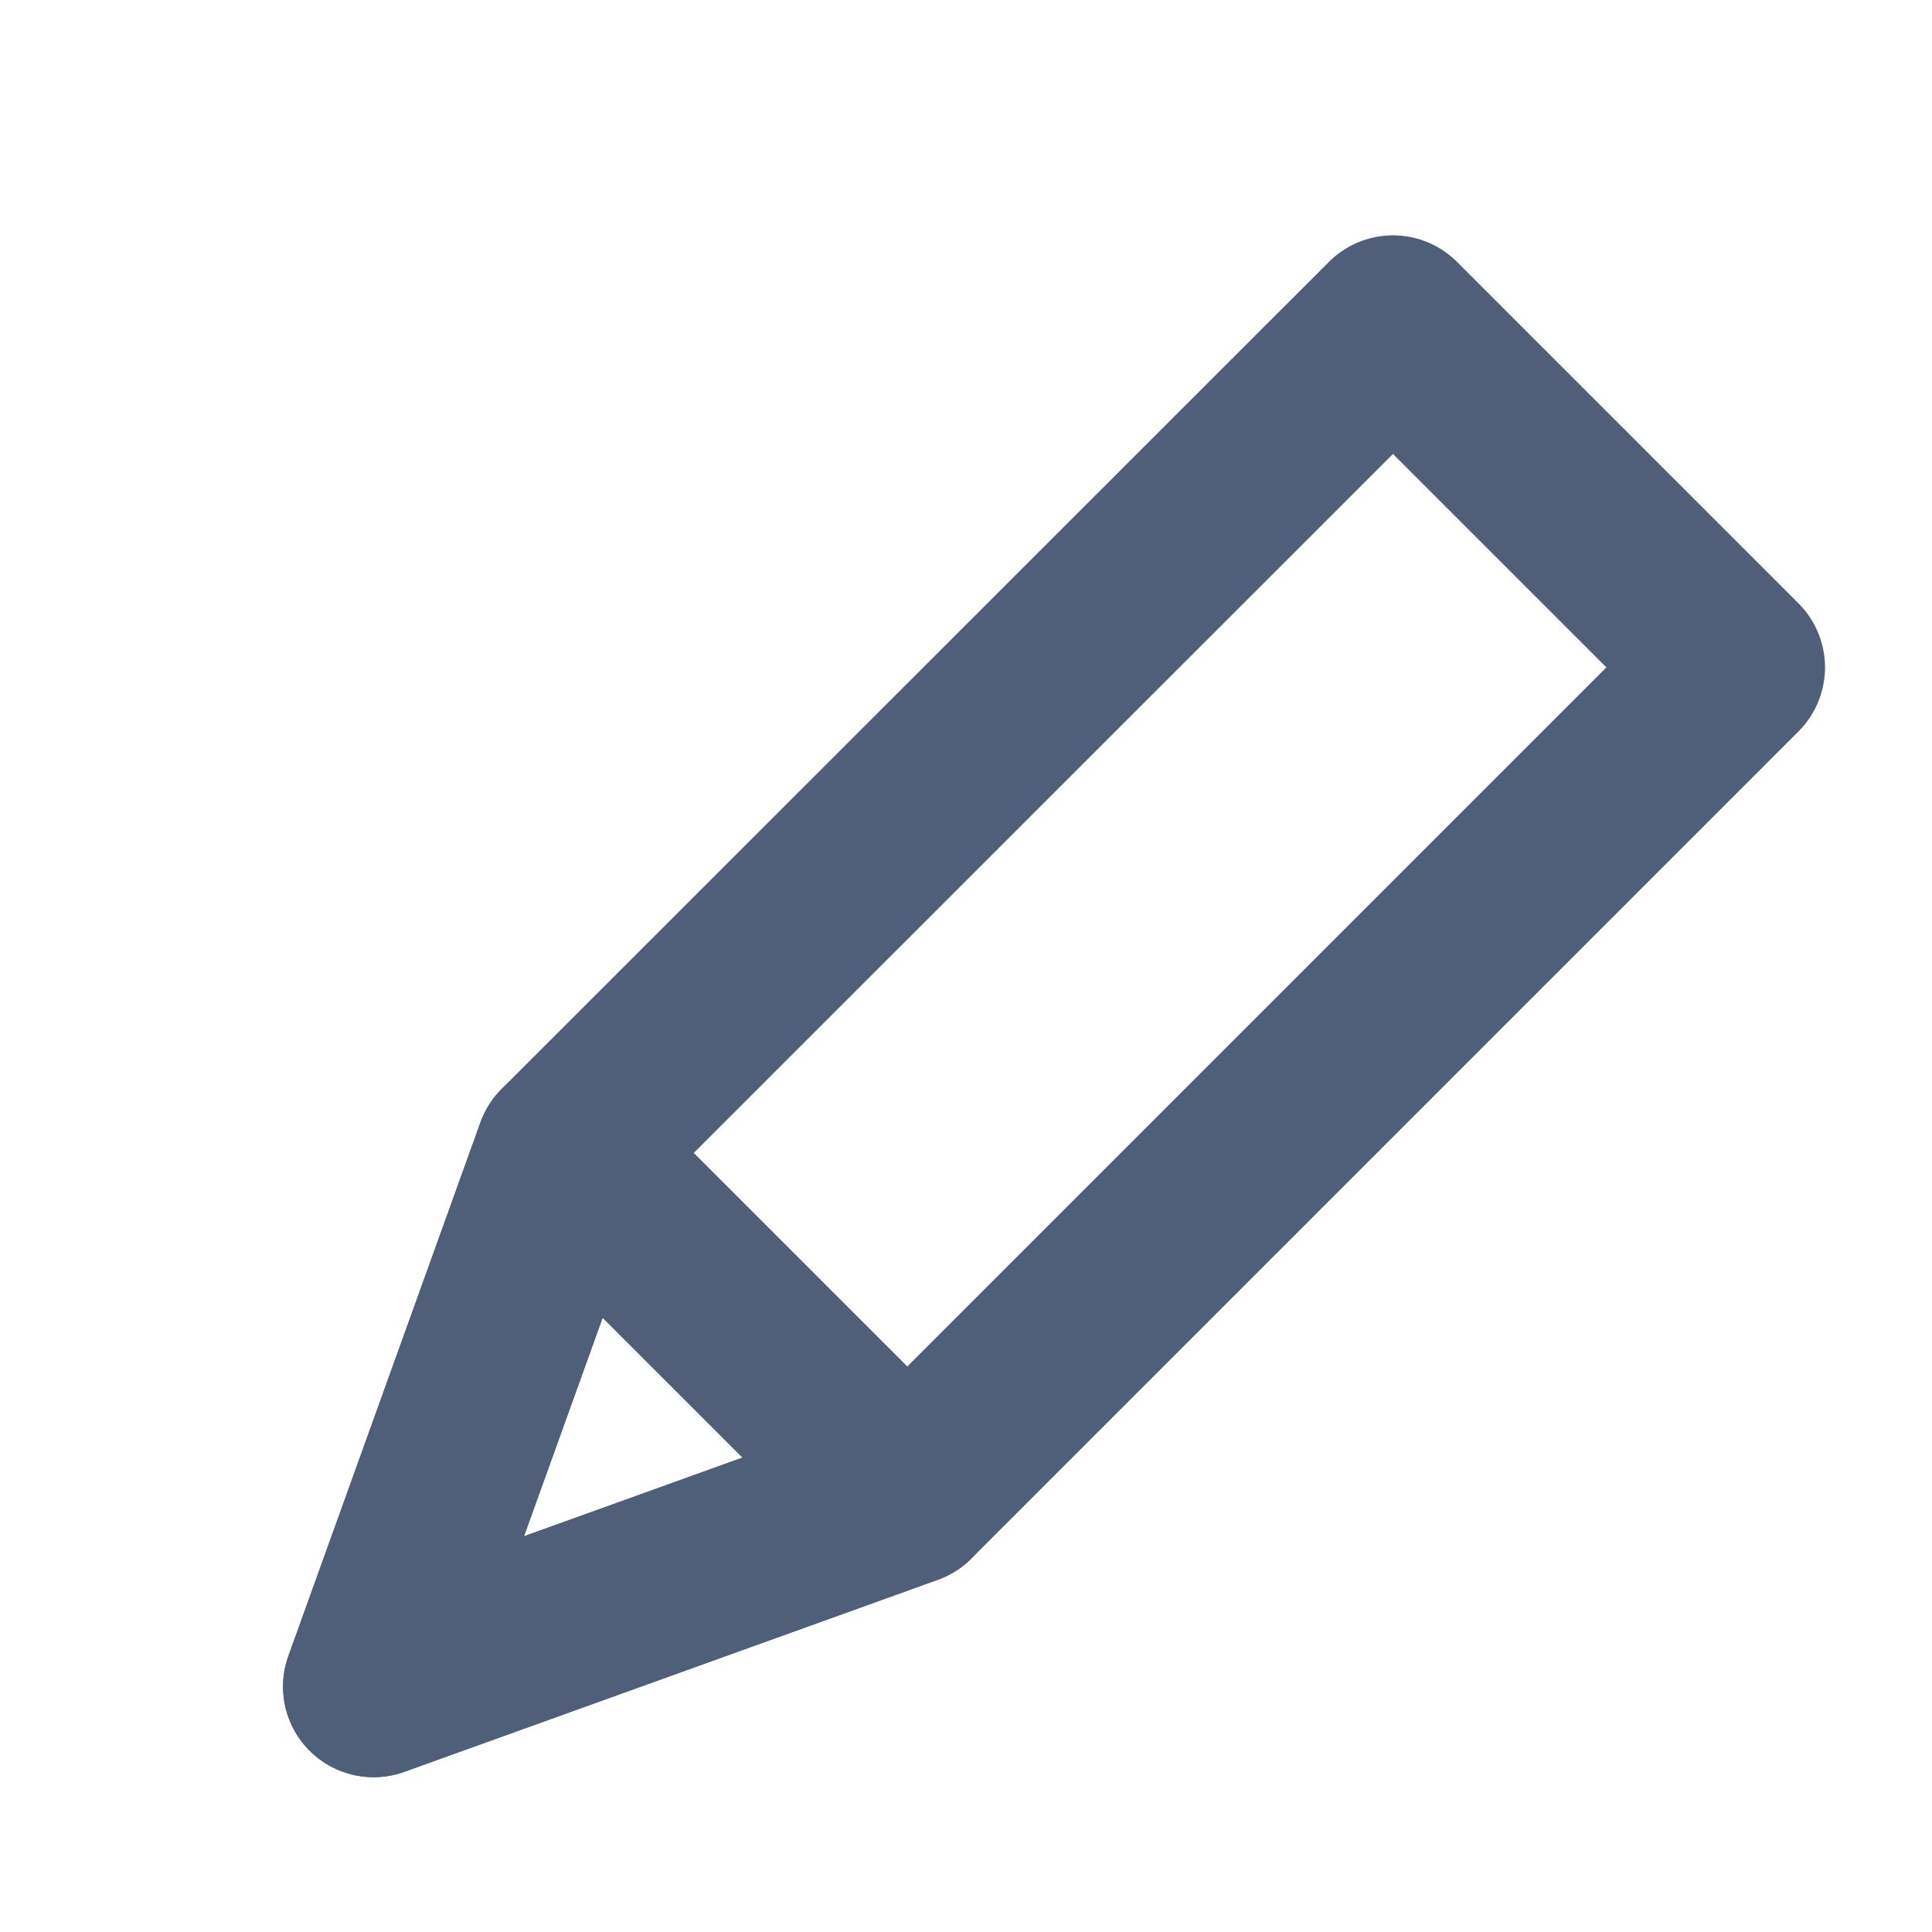
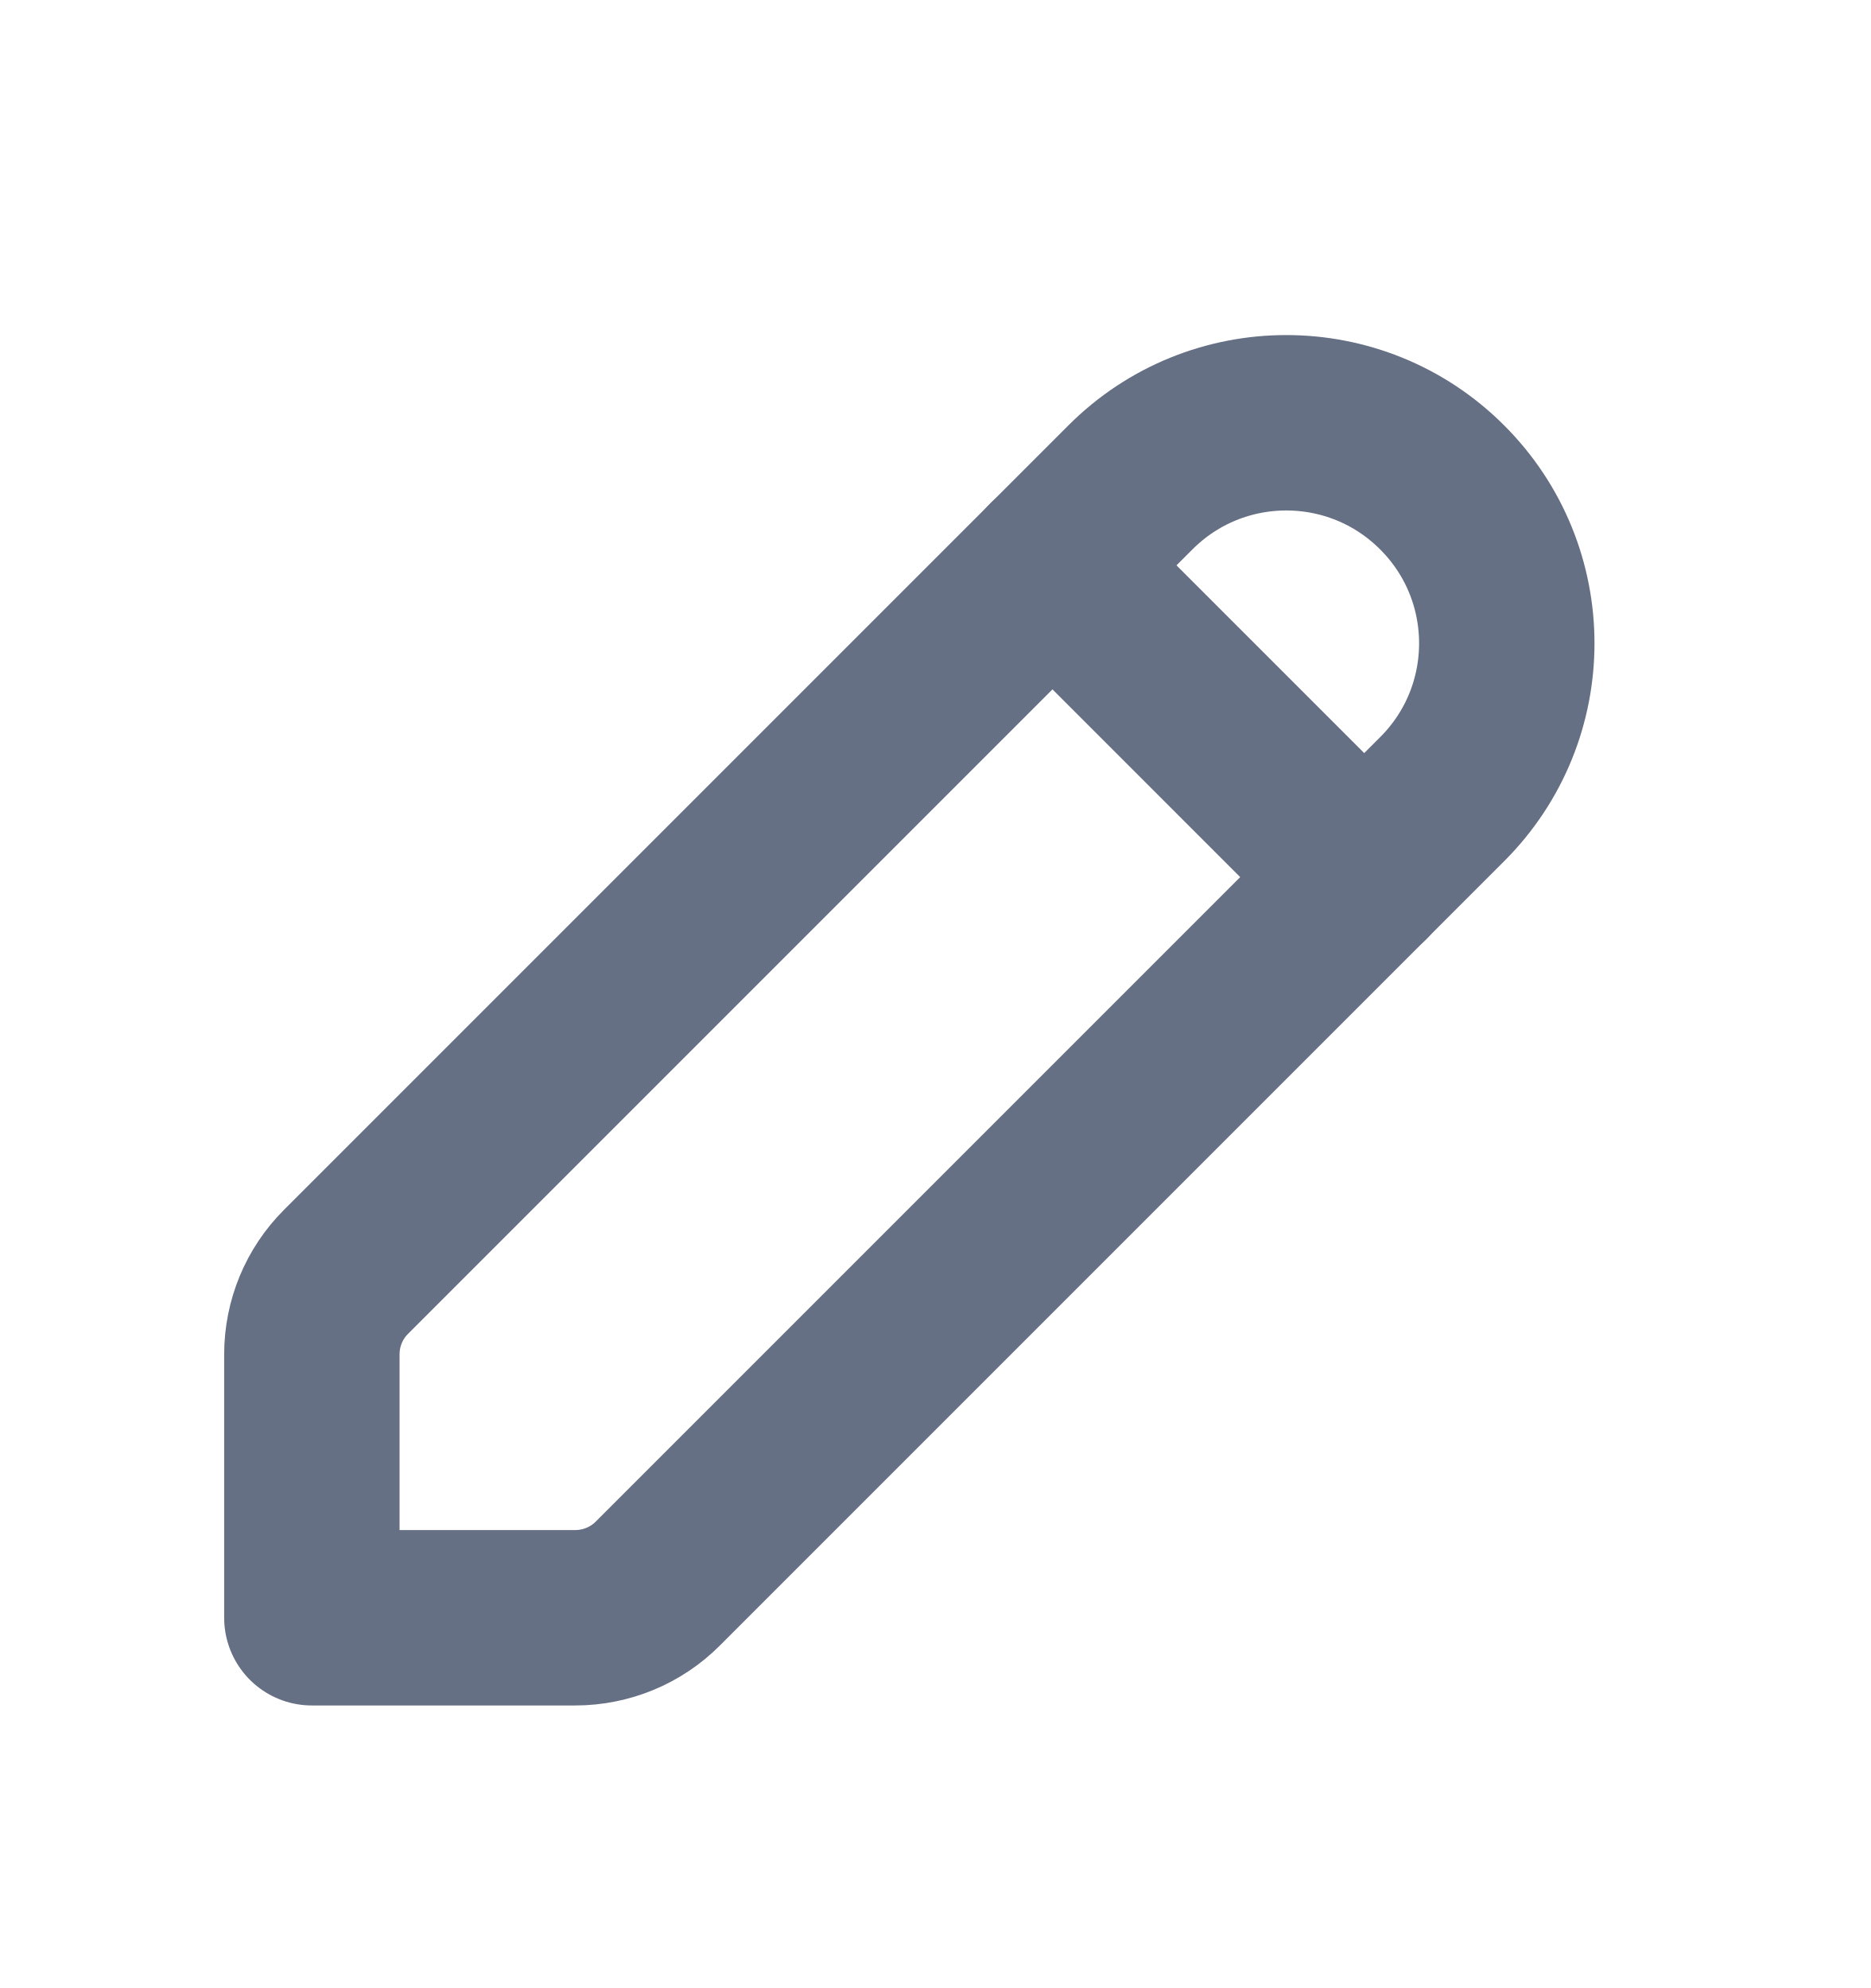
- <svg xmlns="http://www.w3.org/2000/svg" width="16" height="16" viewBox="0 0 16 16">
-   <g fill="none" fill-rule="evenodd" stroke="#4F5F79" stroke-linejoin="round" stroke-width="1.5">
-     <path d="M11.536 2.699l2.828 2.828-6.85 6.85-4.42 1.591 1.591-4.42z" />
-     <path d="M7.514 12.377l-4.42 1.591 1.591-4.42z" />
-   </g>
+ <svg xmlns="http://www.w3.org/2000/svg" width="16" height="17" viewBox="0 0 16 17" fill="none">
+   <path d="M2.667 13.834H4.919C5.184 13.834 5.439 13.729 5.626 13.541L12.333 6.834C13.07 6.098 13.07 4.904 12.333 4.168C11.597 3.431 10.403 3.431 9.667 4.168L2.96 10.875C2.772 11.062 2.667 11.316 2.667 11.582V13.834" stroke="#667085" stroke-width="1.5" stroke-linecap="round" stroke-linejoin="round" />
+   <path d="M9 4.834L11.667 7.501" stroke="#667085" stroke-width="1.5" stroke-linecap="round" stroke-linejoin="round" />
</svg>
